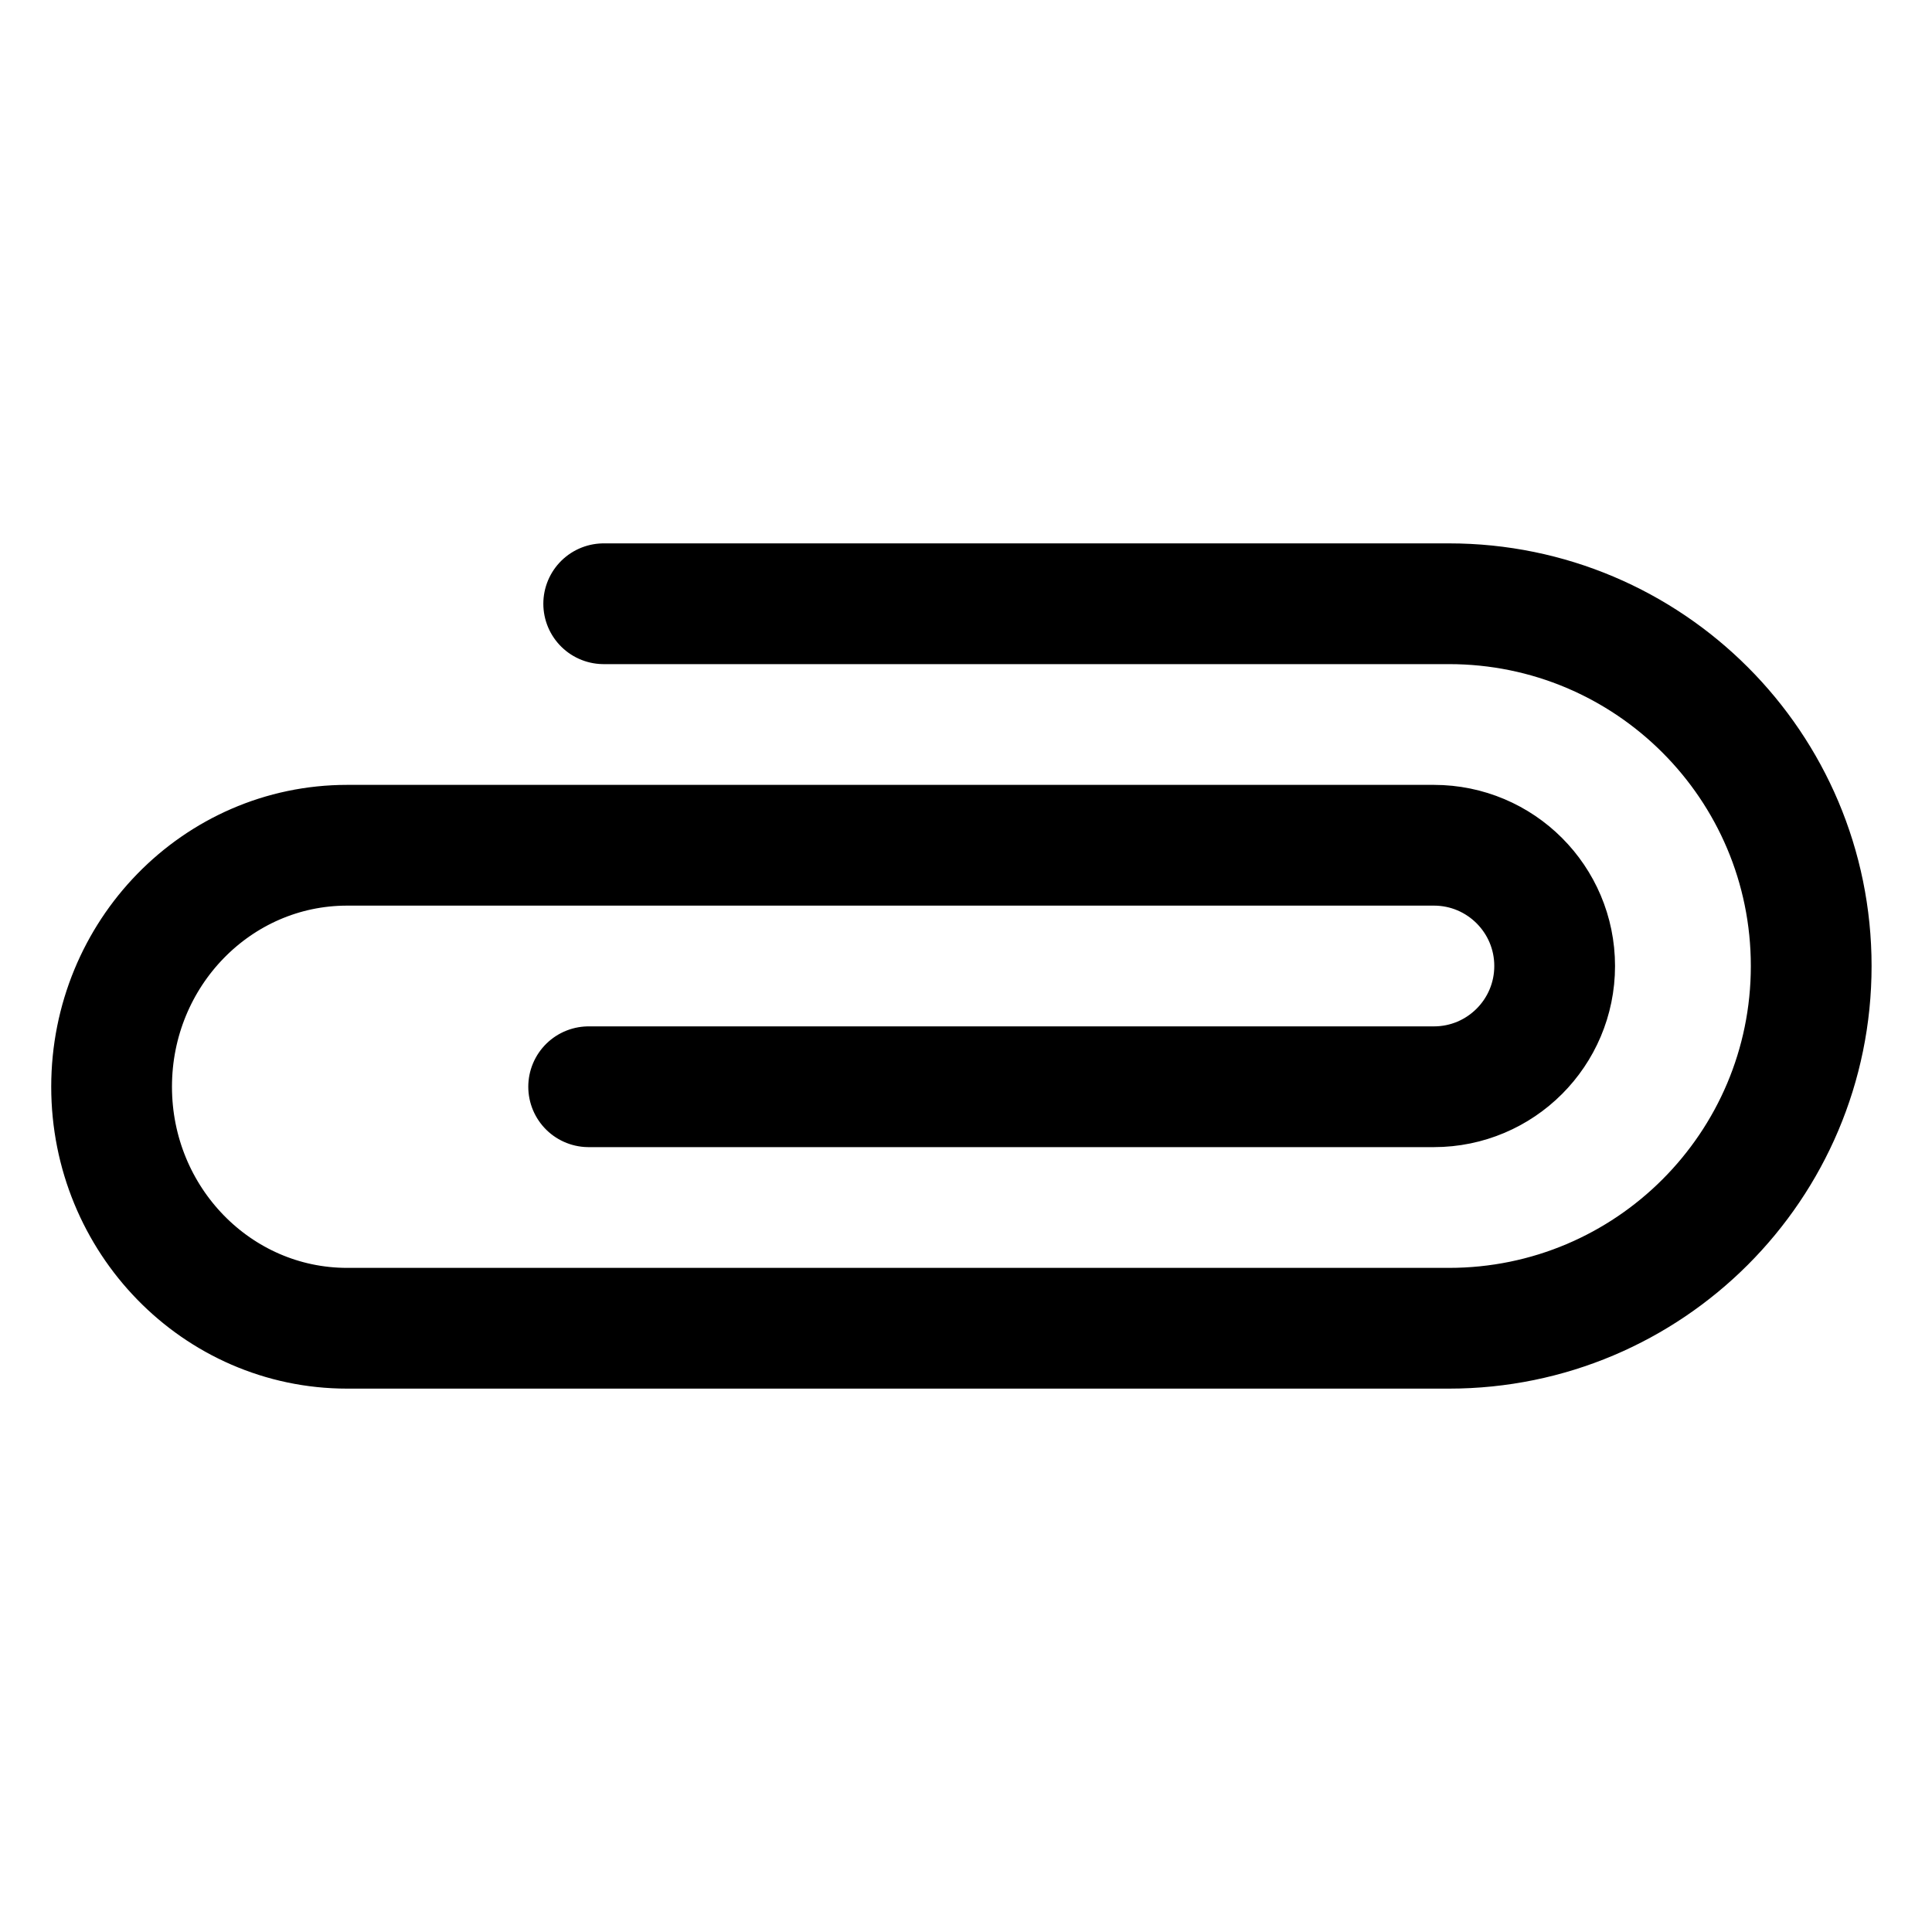
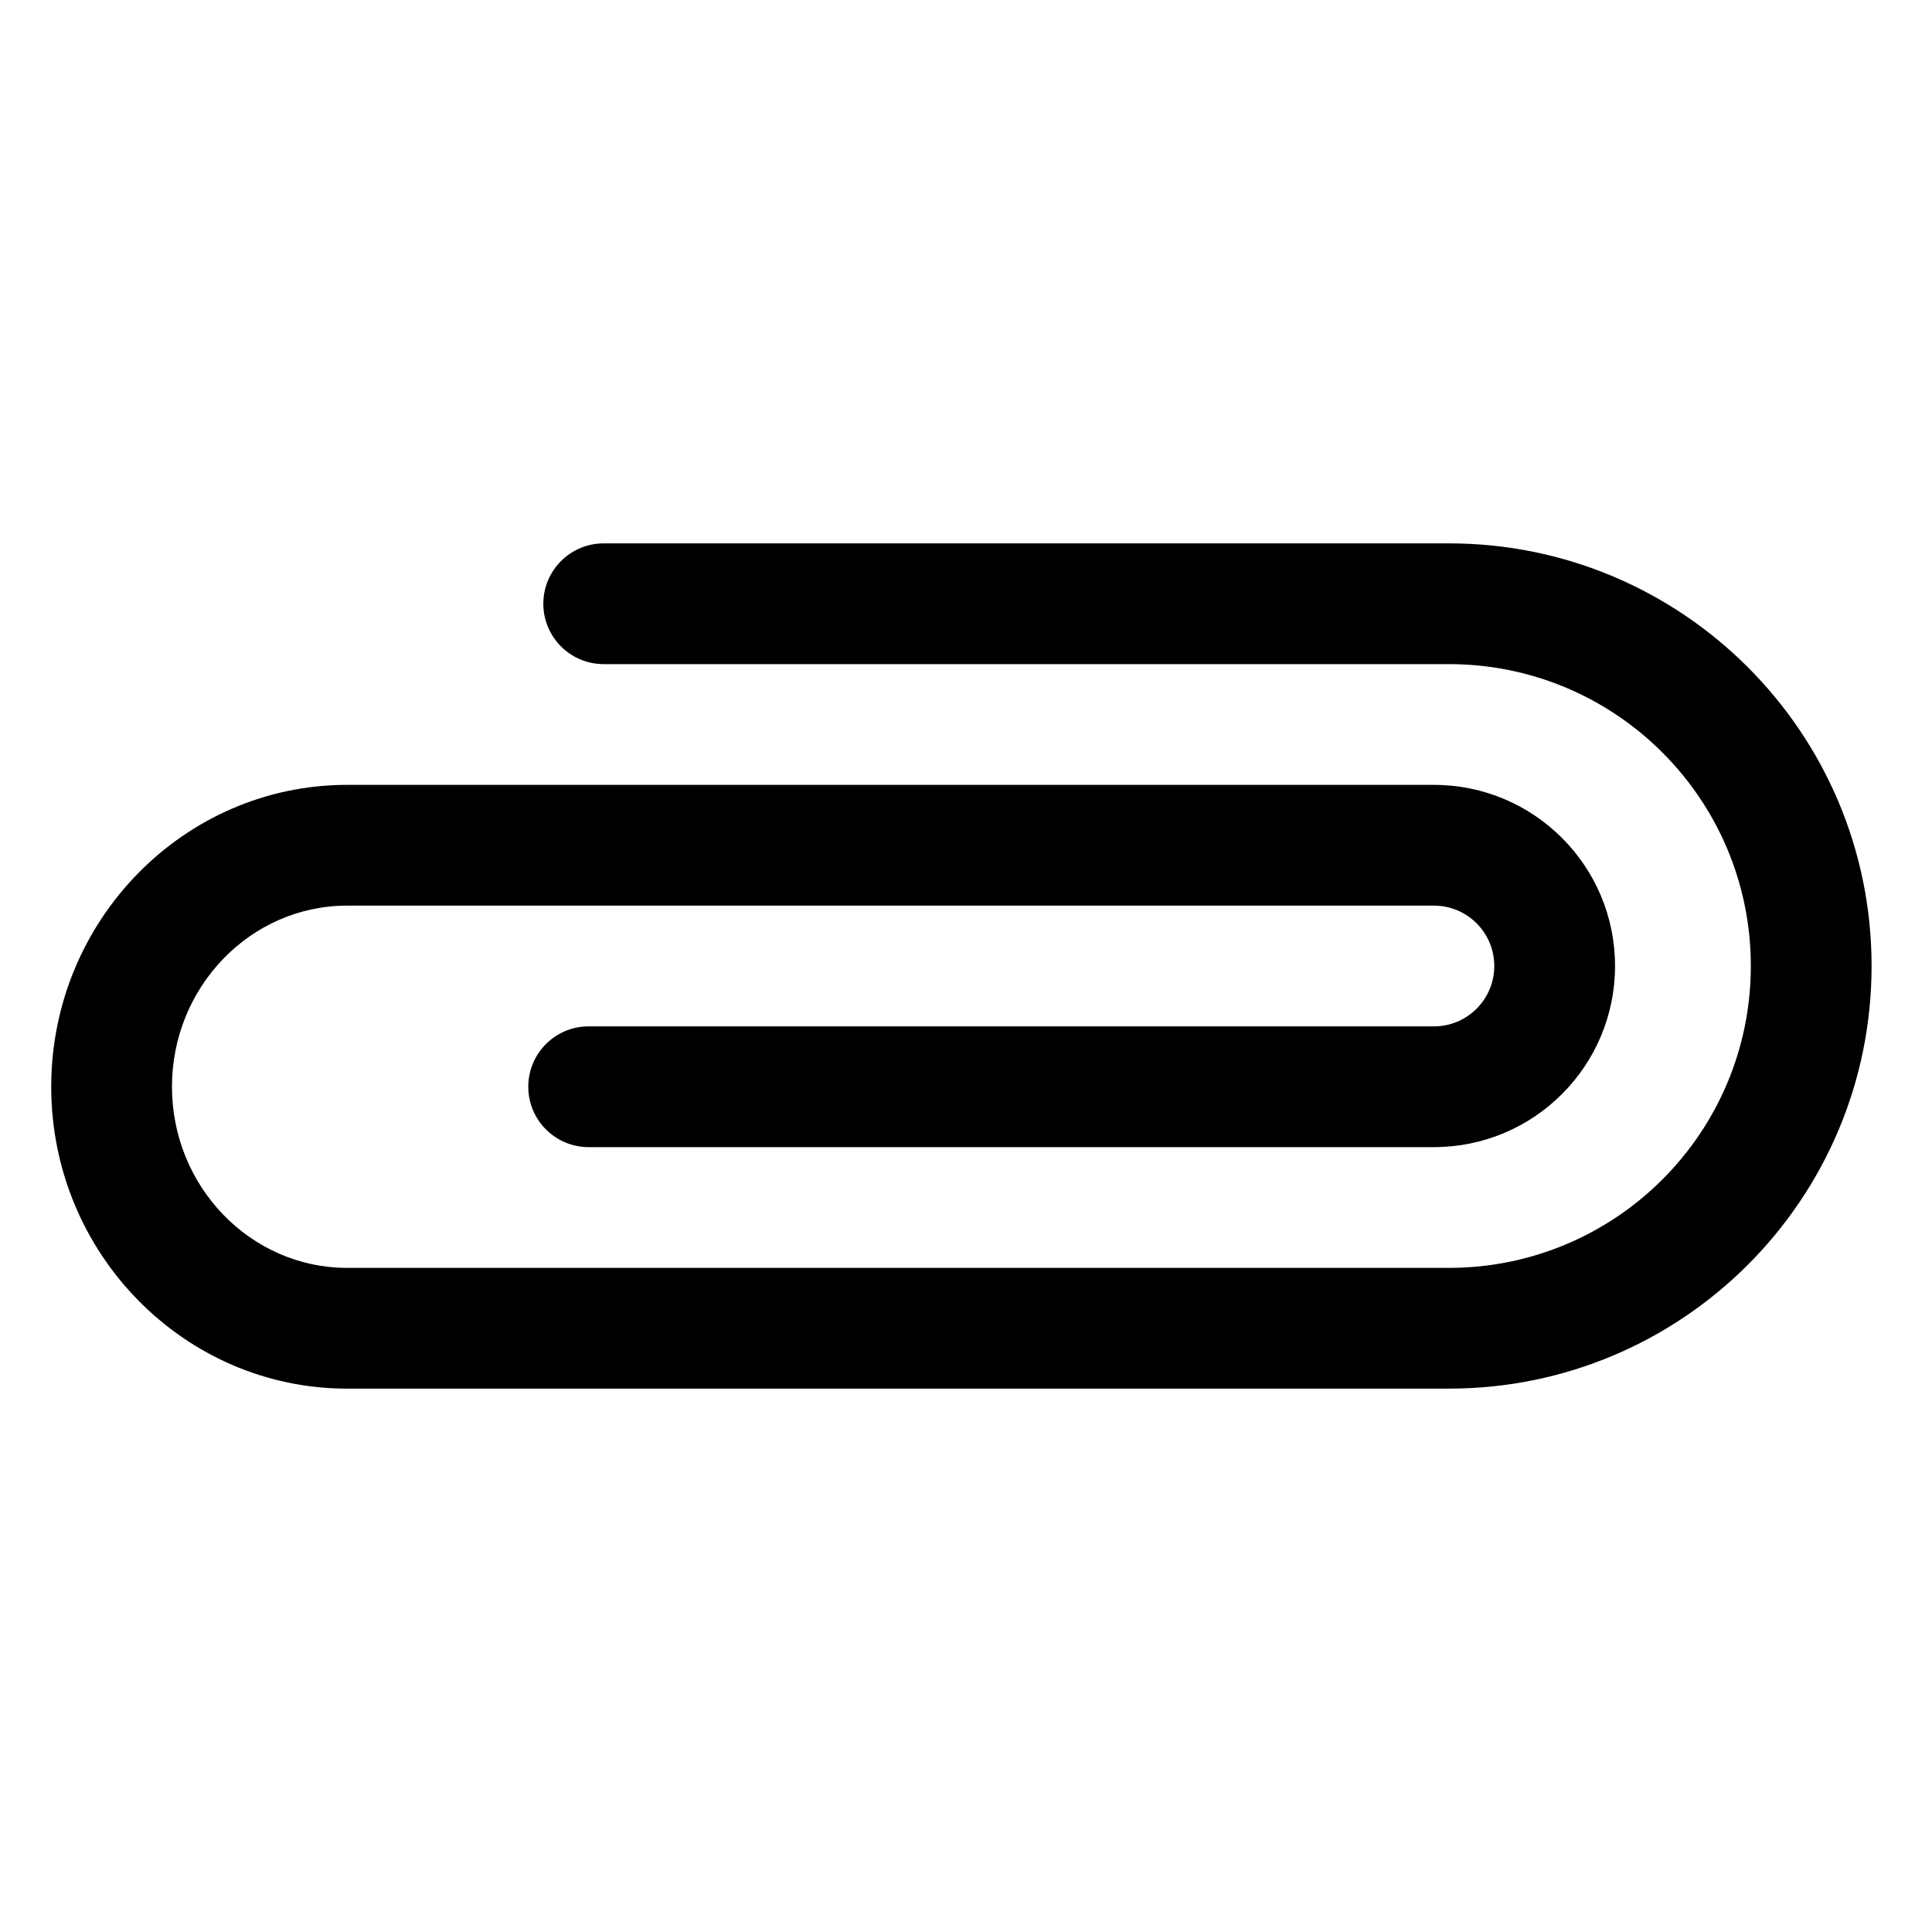
<svg xmlns="http://www.w3.org/2000/svg" id="Layer_1" data-name="Layer 1" viewBox="0 0 256 256">
-   <path d="M78,144H190A16,16,0,0,0,190,112H46c-17.239,0-31.213,14.327-31.213,32S28.761,176,46,176H191.994a48,48,0,1,0,0-96h-112" fill="none" stroke="#000" stroke-linecap="round" stroke-linejoin="round" stroke-width="16" />
+   <path d="M191.994,184H46c-21.622,0-39.213-17.944-39.213-40S24.378,104,46,104H190a24,24,0,0,1,0,48H78a8,8,0,0,1,0-16H190a8,8,0,0,0,0-16H46c-12.8,0-23.213,10.767-23.213,24S33.2,168,46,168H191.994a40,40,0,1,0,0-80h-112a8,8,0,0,1,0-16h112a56,56,0,1,1,0,112Z" />
</svg>
